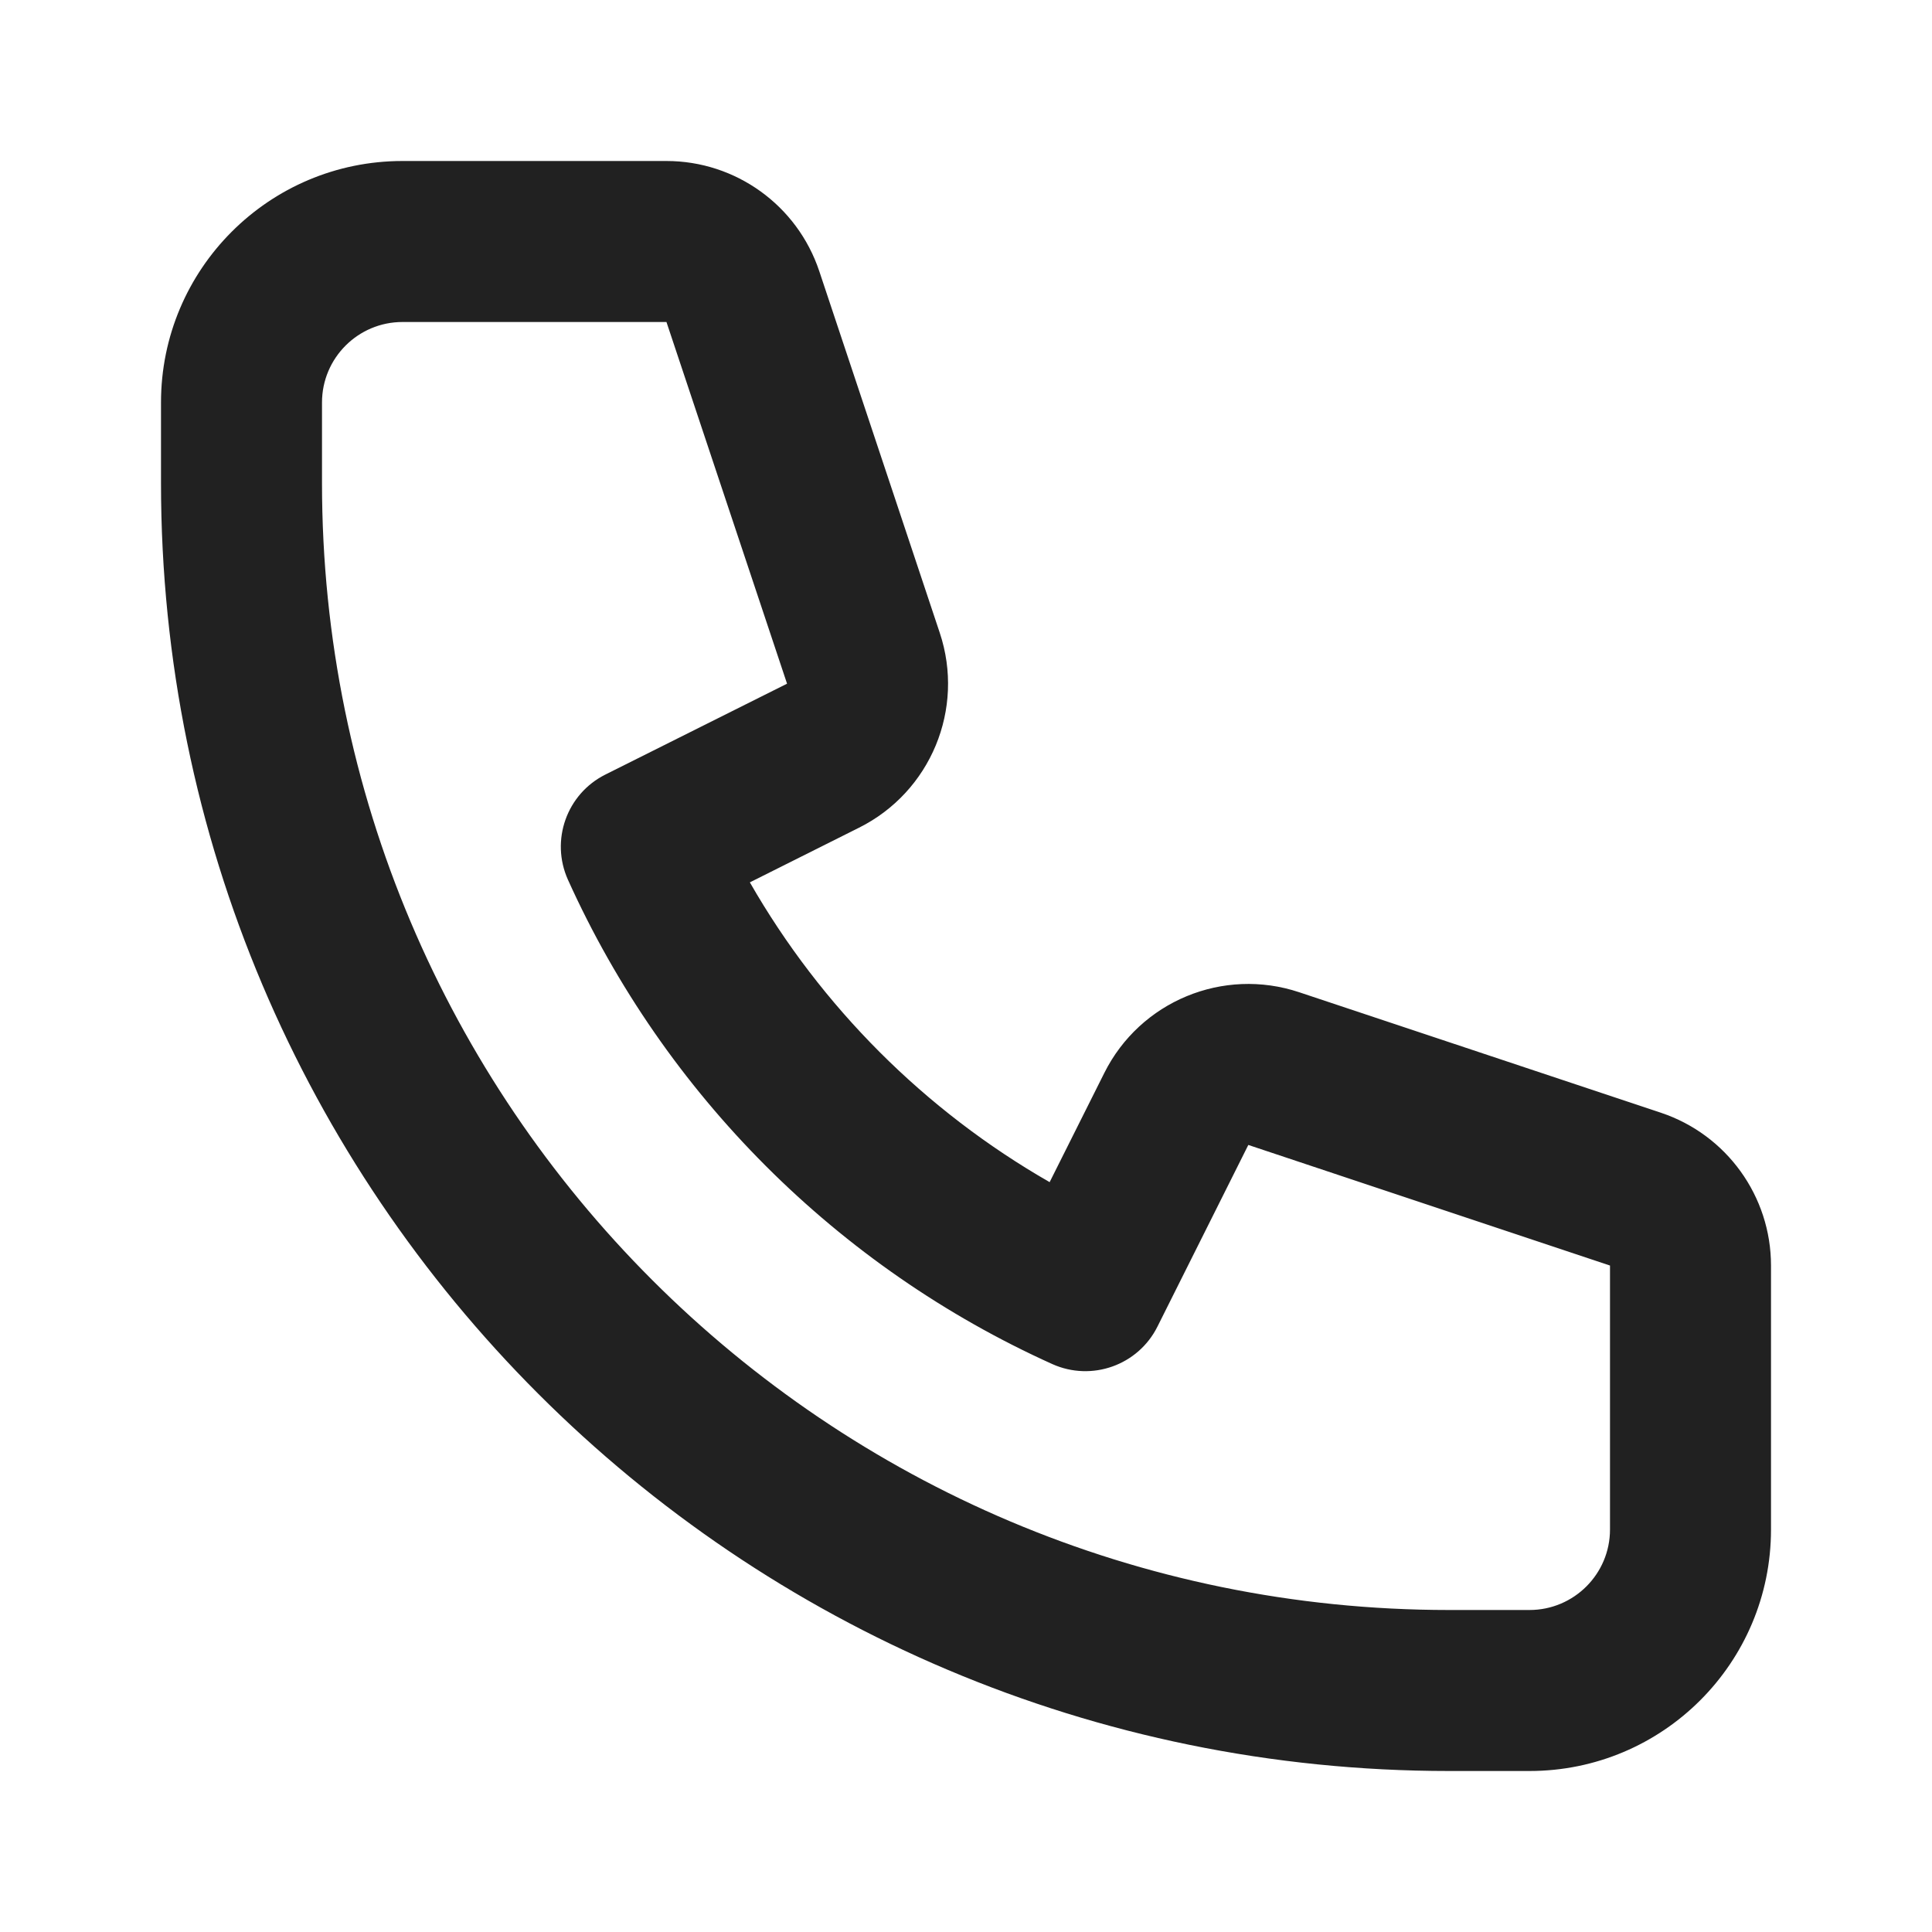
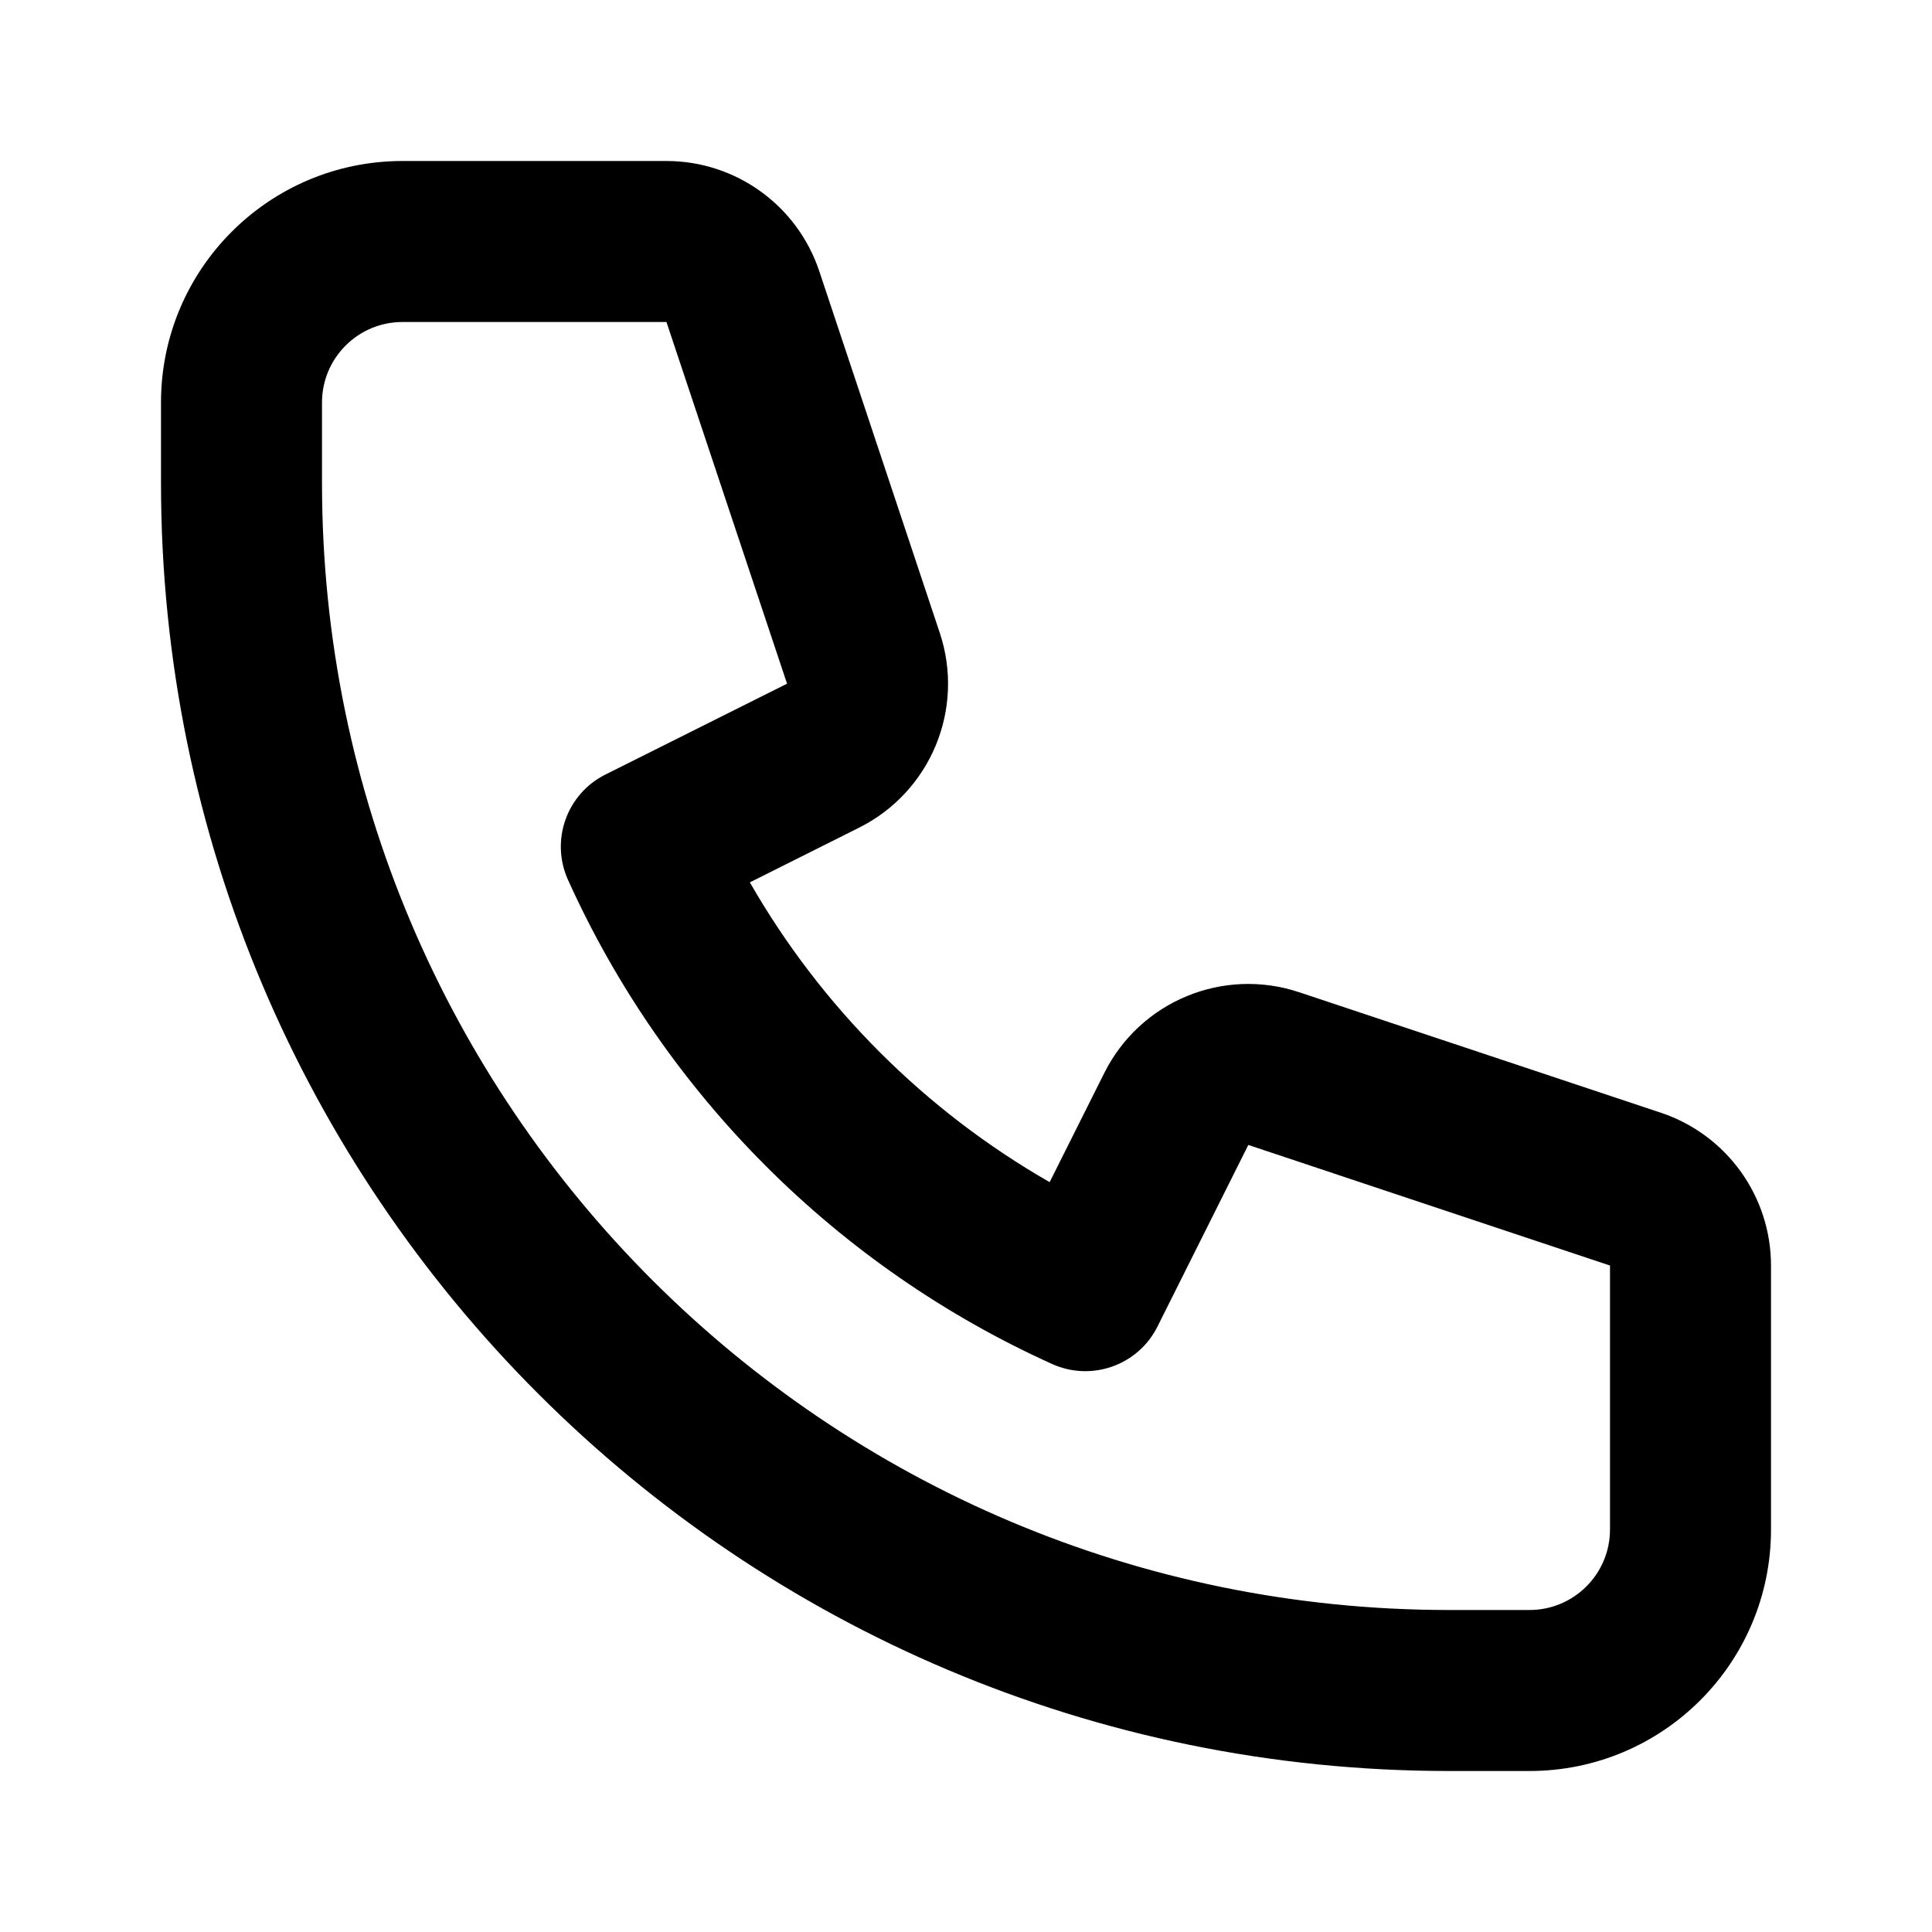
- <svg xmlns="http://www.w3.org/2000/svg" width="24" height="24" viewBox="0 0 24 24" fill="none">
-   <path fill-rule="evenodd" clip-rule="evenodd" d="M2 5C2 3.343 3.343 2 5 2H8.279C9.14 2 9.904 2.551 10.177 3.368L11.674 7.861C11.989 8.805 11.562 9.837 10.671 10.282L9.315 10.961C10.202 12.509 11.491 13.798 13.039 14.685L13.718 13.329C14.163 12.438 15.195 12.011 16.139 12.326L20.633 13.823C21.449 14.096 22 14.86 22 15.721V19C22 20.657 20.657 22 19 22H18C9.163 22 2 14.837 2 6V5ZM5 4C4.448 4 4 4.448 4 5V6C4 13.732 10.268 20 18 20H19C19.552 20 20 19.552 20 19V15.721L15.507 14.223L14.378 16.48C14.138 16.96 13.562 17.165 13.072 16.945C10.405 15.742 8.258 13.595 7.055 10.928C6.835 10.438 7.04 9.862 7.52 9.622L9.777 8.493L8.279 4H5Z" fill="#212121" />
+ <svg xmlns="http://www.w3.org/2000/svg" viewBox="0 0 24 24" fill="none">
+   <path fill-rule="evenodd" clip-rule="evenodd" d="M2 5C2 3.343 3.343 2 5 2H8.279C9.14 2 9.904 2.551 10.177 3.368L11.674 7.861C11.989 8.805 11.562 9.837 10.671 10.282L9.315 10.961C10.202 12.509 11.491 13.798 13.039 14.685L13.718 13.329C14.163 12.438 15.195 12.011 16.139 12.326L20.633 13.823C21.449 14.096 22 14.86 22 15.721V19C22 20.657 20.657 22 19 22H18C9.163 22 2 14.837 2 6V5ZM5 4C4.448 4 4 4.448 4 5V6C4 13.732 10.268 20 18 20H19C19.552 20 20 19.552 20 19V15.721L15.507 14.223L14.378 16.48C14.138 16.96 13.562 17.165 13.072 16.945C10.405 15.742 8.258 13.595 7.055 10.928C6.835 10.438 7.04 9.862 7.52 9.622L9.777 8.493L8.279 4H5Z" fill="currentColor" />
</svg>
